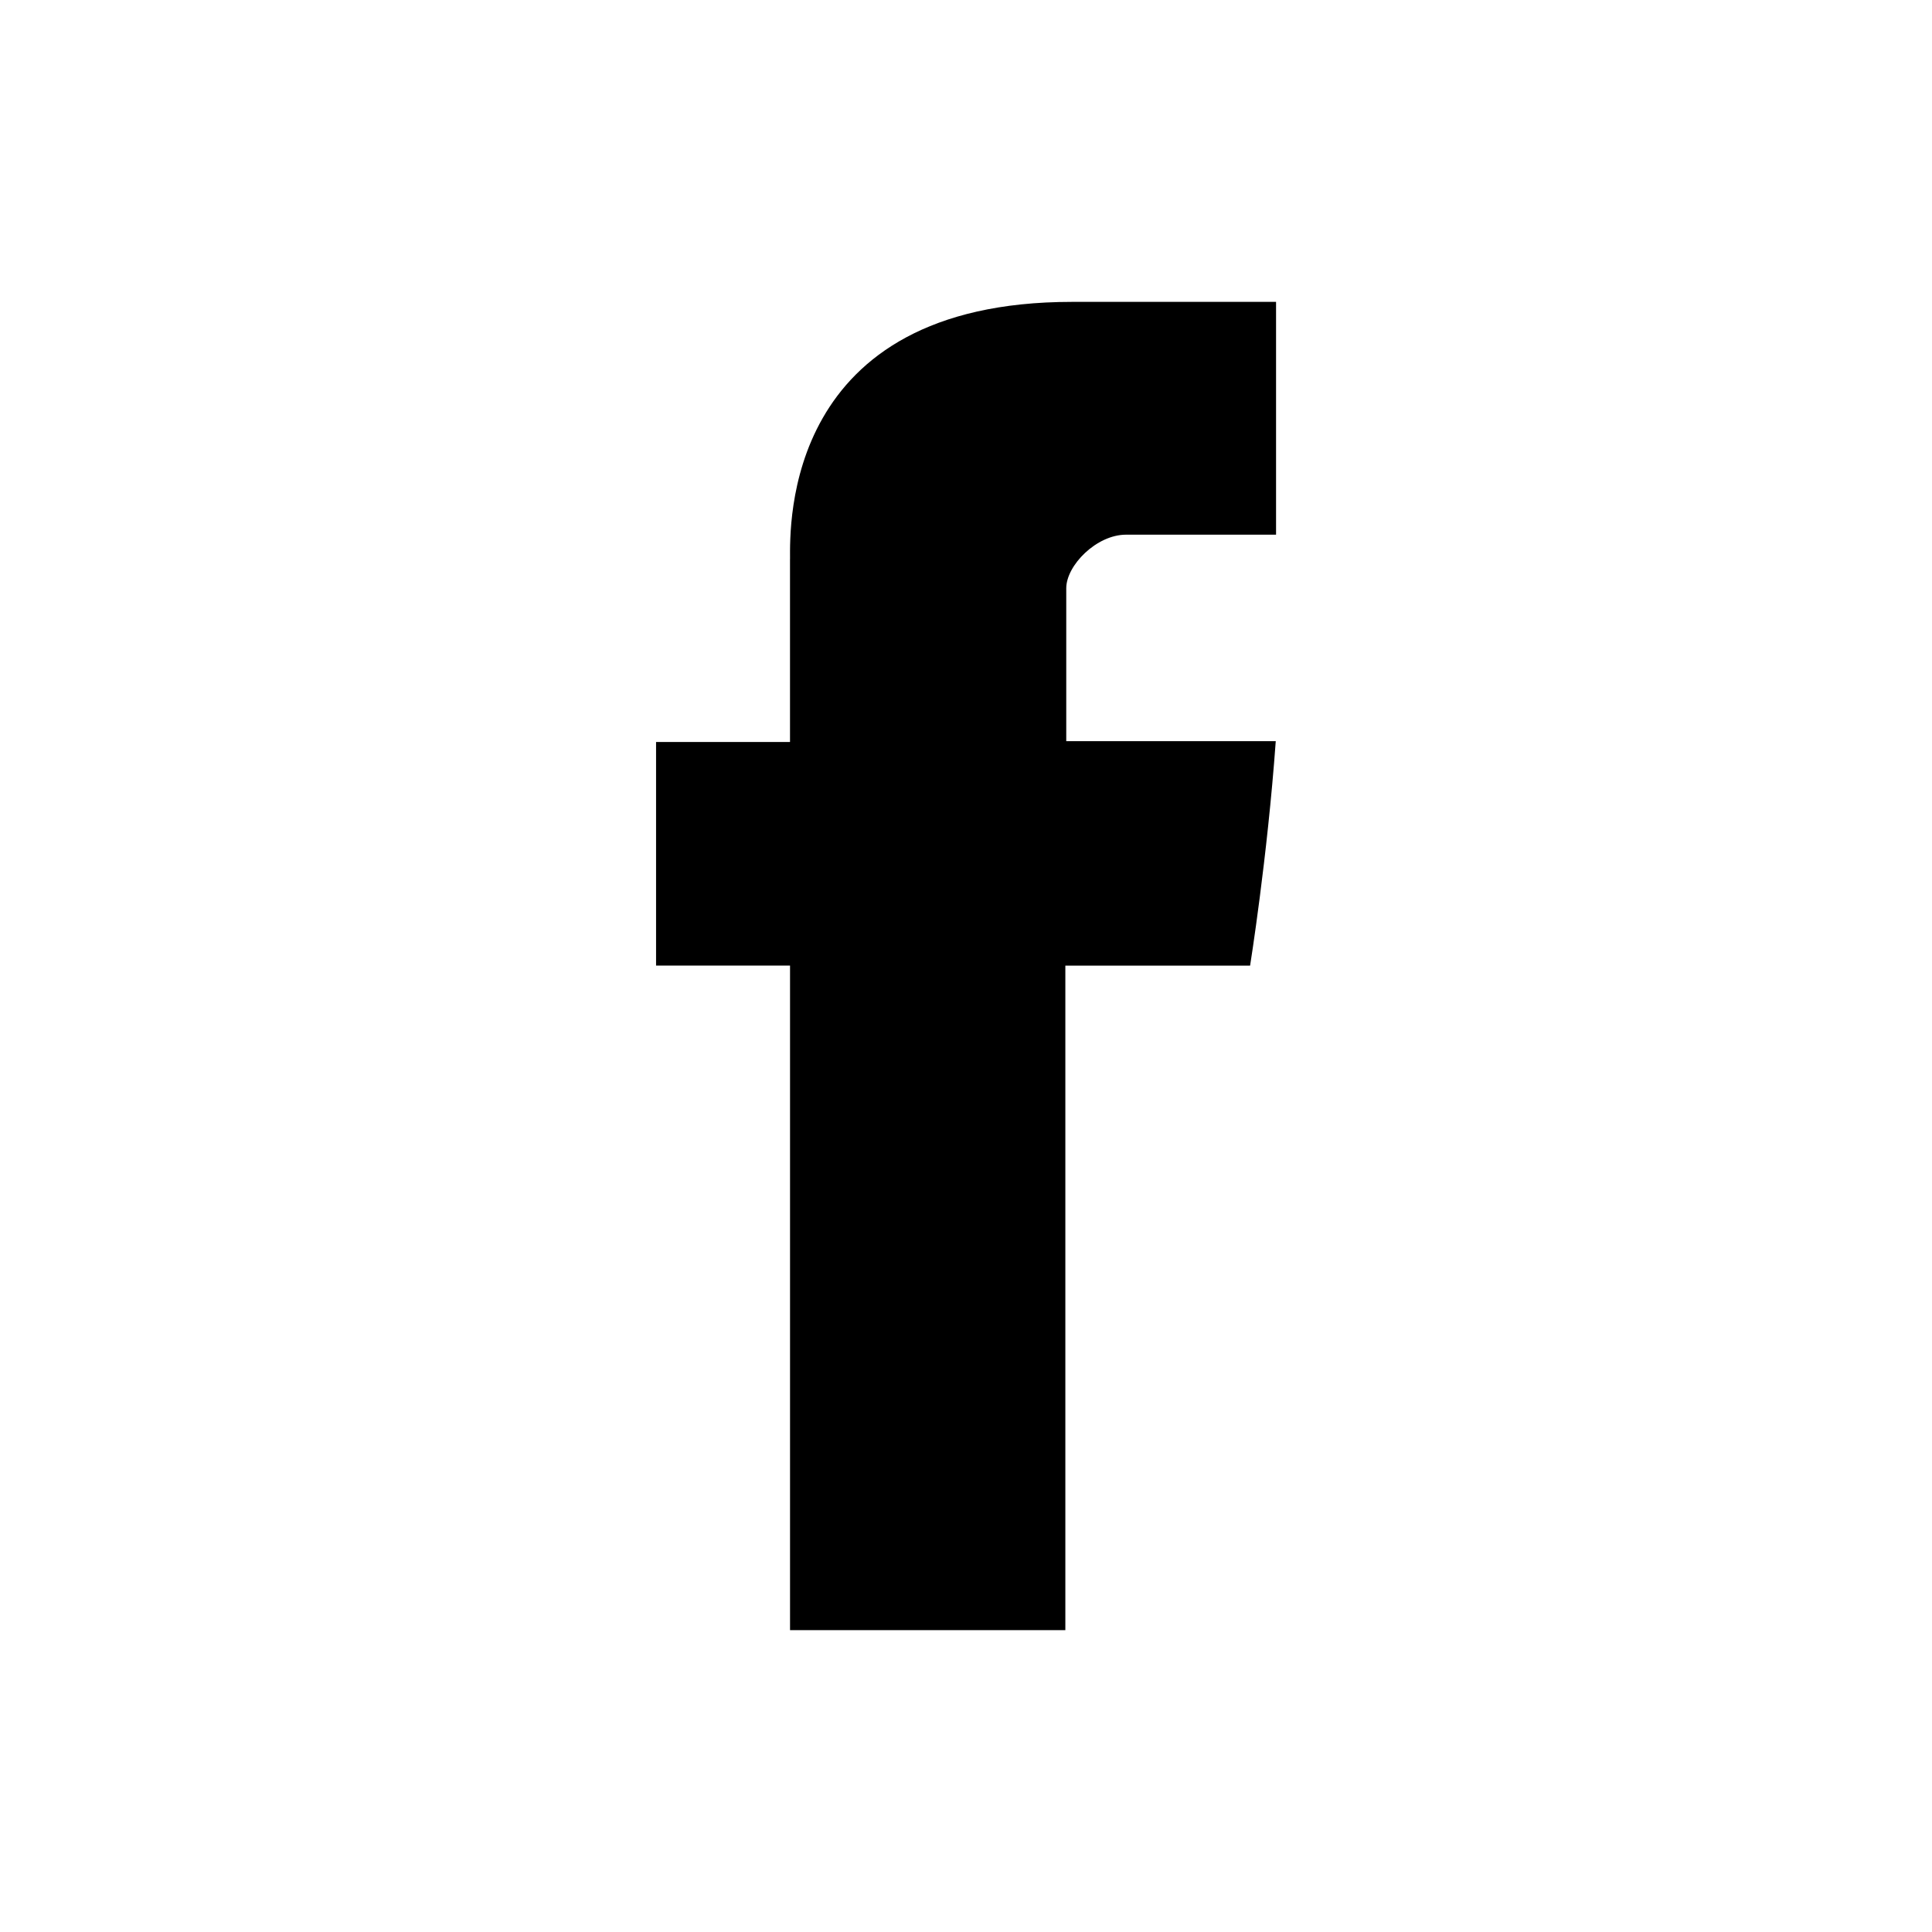
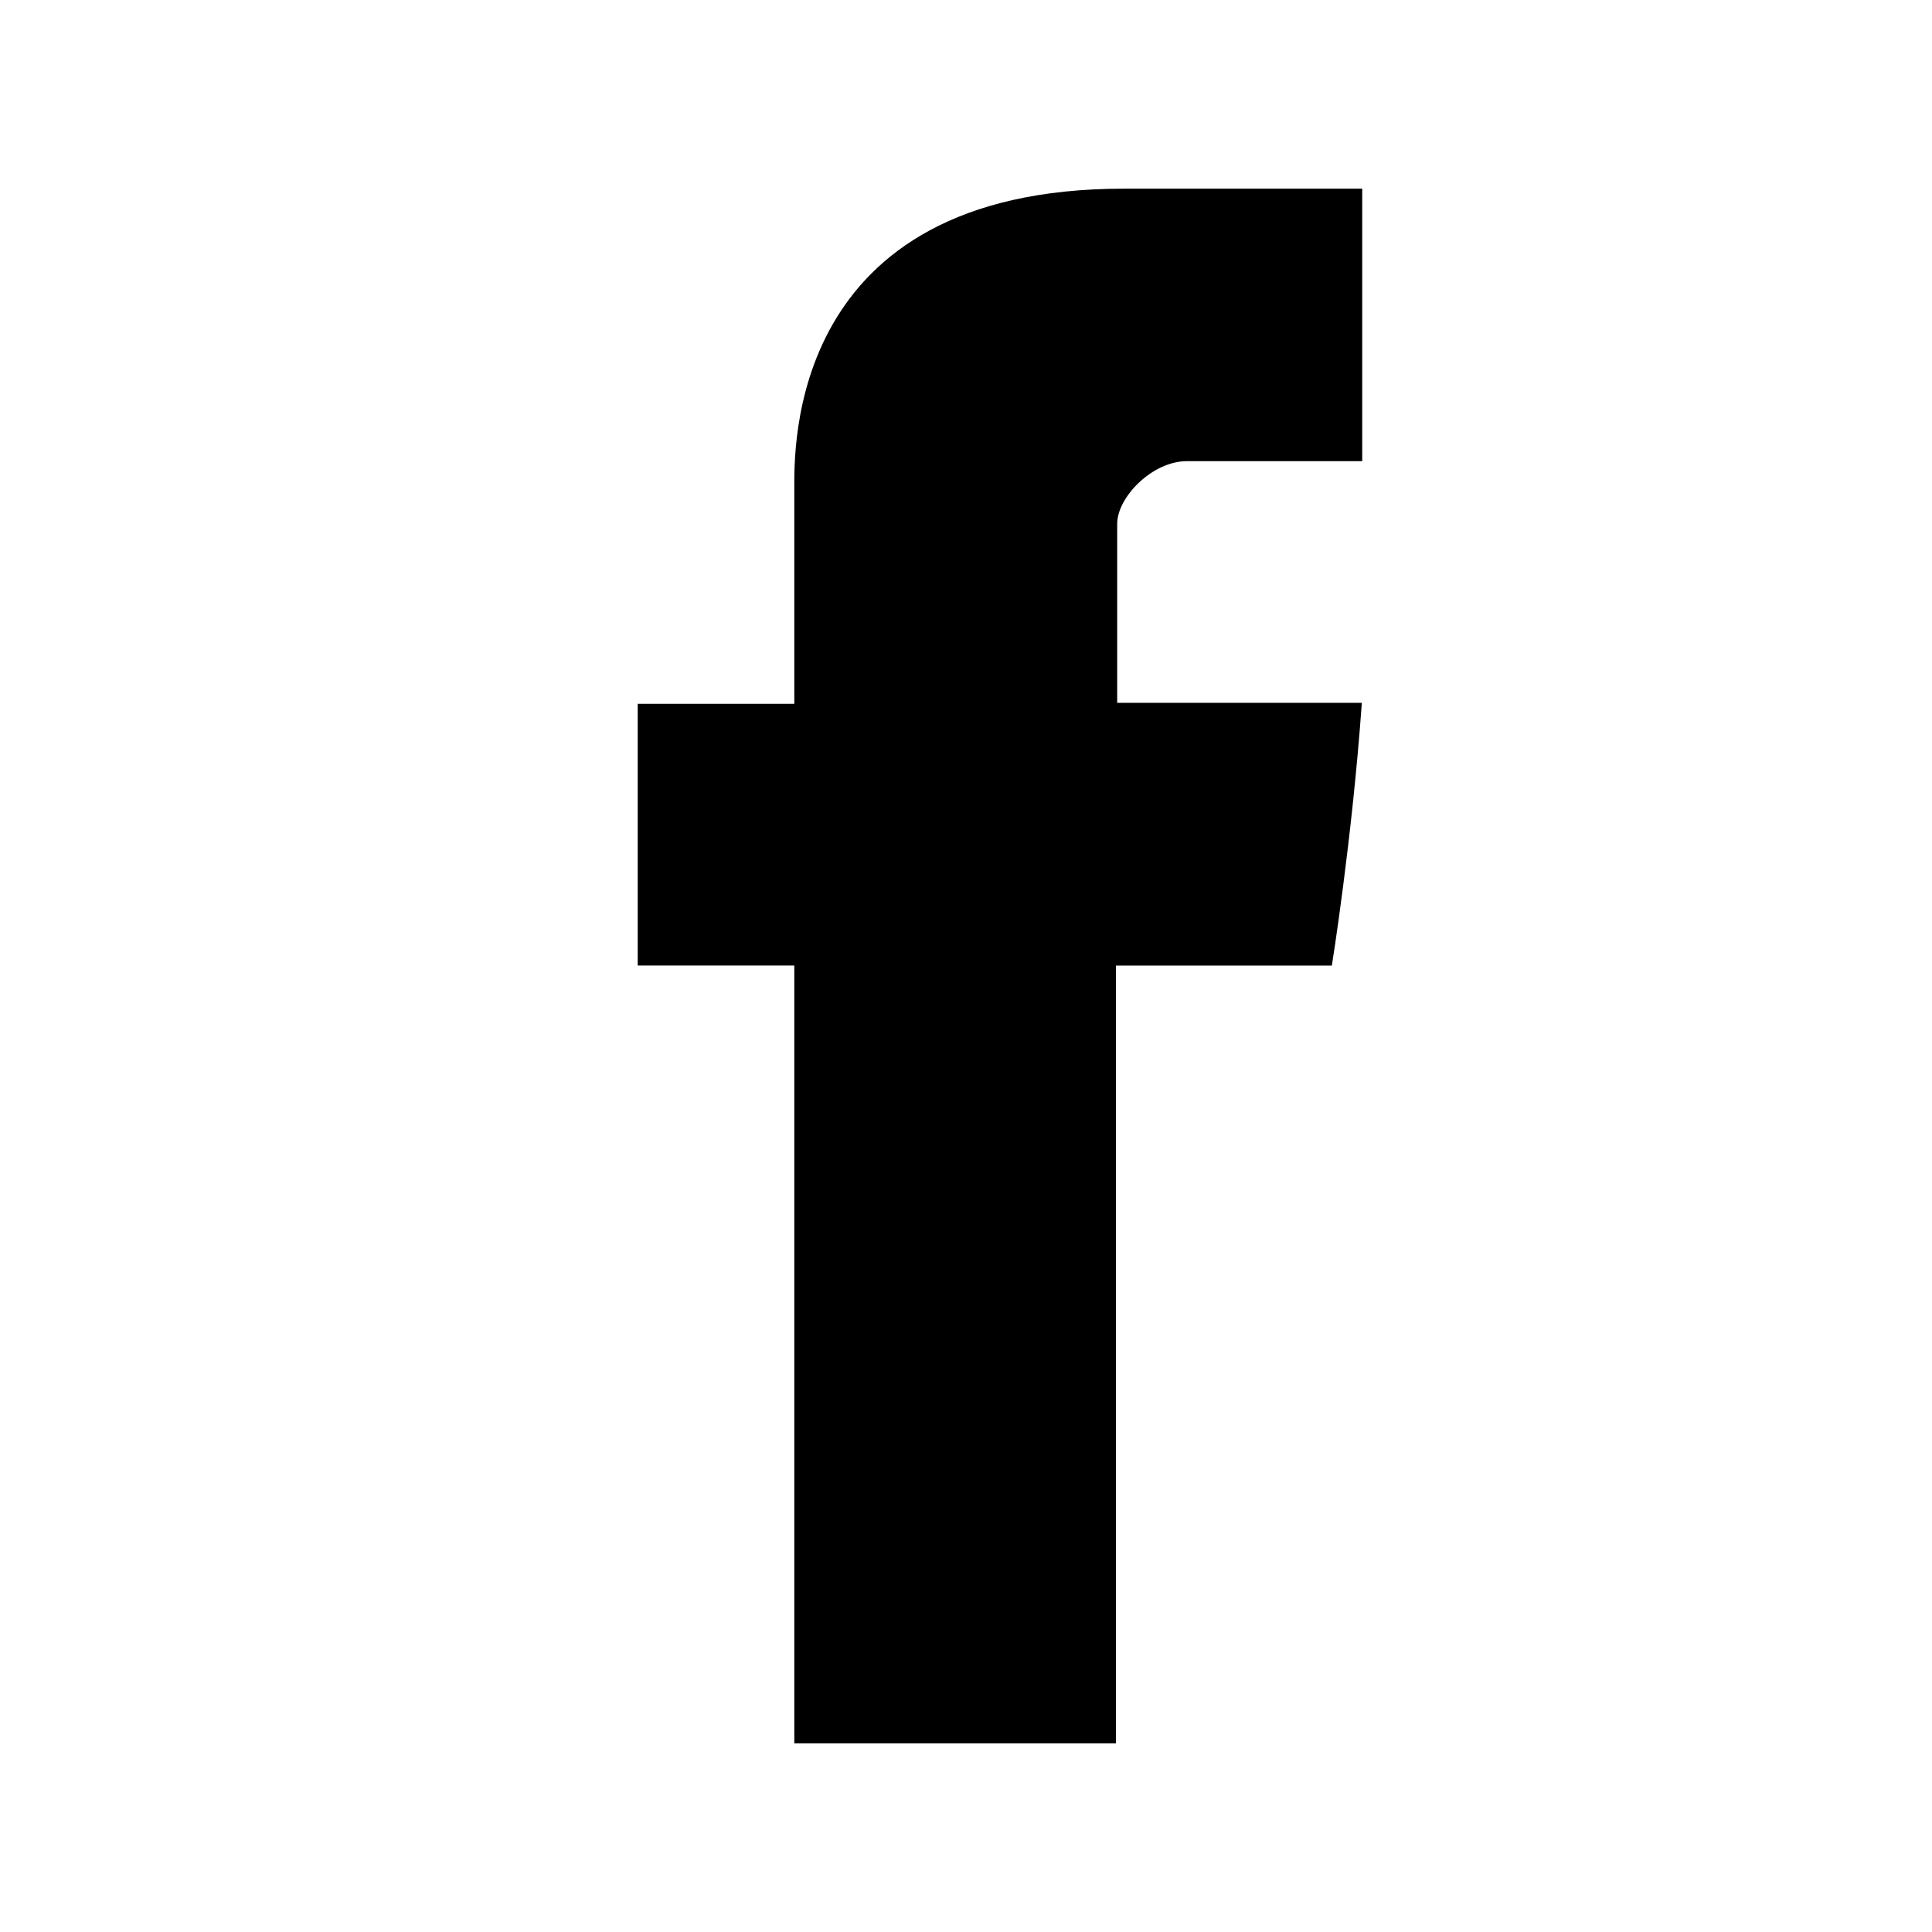
- <svg xmlns="http://www.w3.org/2000/svg" width="64" height="64" viewBox="0 0 64 64">
-   <path d="M26.17 18.52v6.06h-4.437v7.406h4.438V54h9.12V31.988h6.12s.57-3.552.85-7.436h-6.94v-5.065c0-.757 1-1.775 1.98-1.775h4.97V10h-6.76c-9.562 0-9.34 7.415-9.34 8.52z" />
+ <svg xmlns="http://www.w3.org/2000/svg" version="1.1" x="0px" y="0px" width="512px" height="512px" viewBox="0 0 512 512" style="enable-background:new 0 0 512 512;" xml:space="preserve">
+   <g id="sz-facebook">
+     <g>
+       <path id="Facebook" d="M210.501,129.792c0,10.379,0,56.726,0,56.726h-41.499v69.358h41.499V462h85.244V255.886h57.212    c0,0,5.351-33.262,7.944-69.624c-7.441,0-64.836,0-64.836,0s0-40.357,0-47.426c0-7.091,9.304-16.624,18.489-16.624    c9.167,0,28.515,0,46.448,0c0-9.441,0-42.076,0-72.211c-23.941,0-51.15,0-63.157,0    C208.401,49.995,210.501,119.428,210.501,129.792z" />
+     </g>
+   </g>
+   <g id="Capa_1">
+ </g>
</svg>
